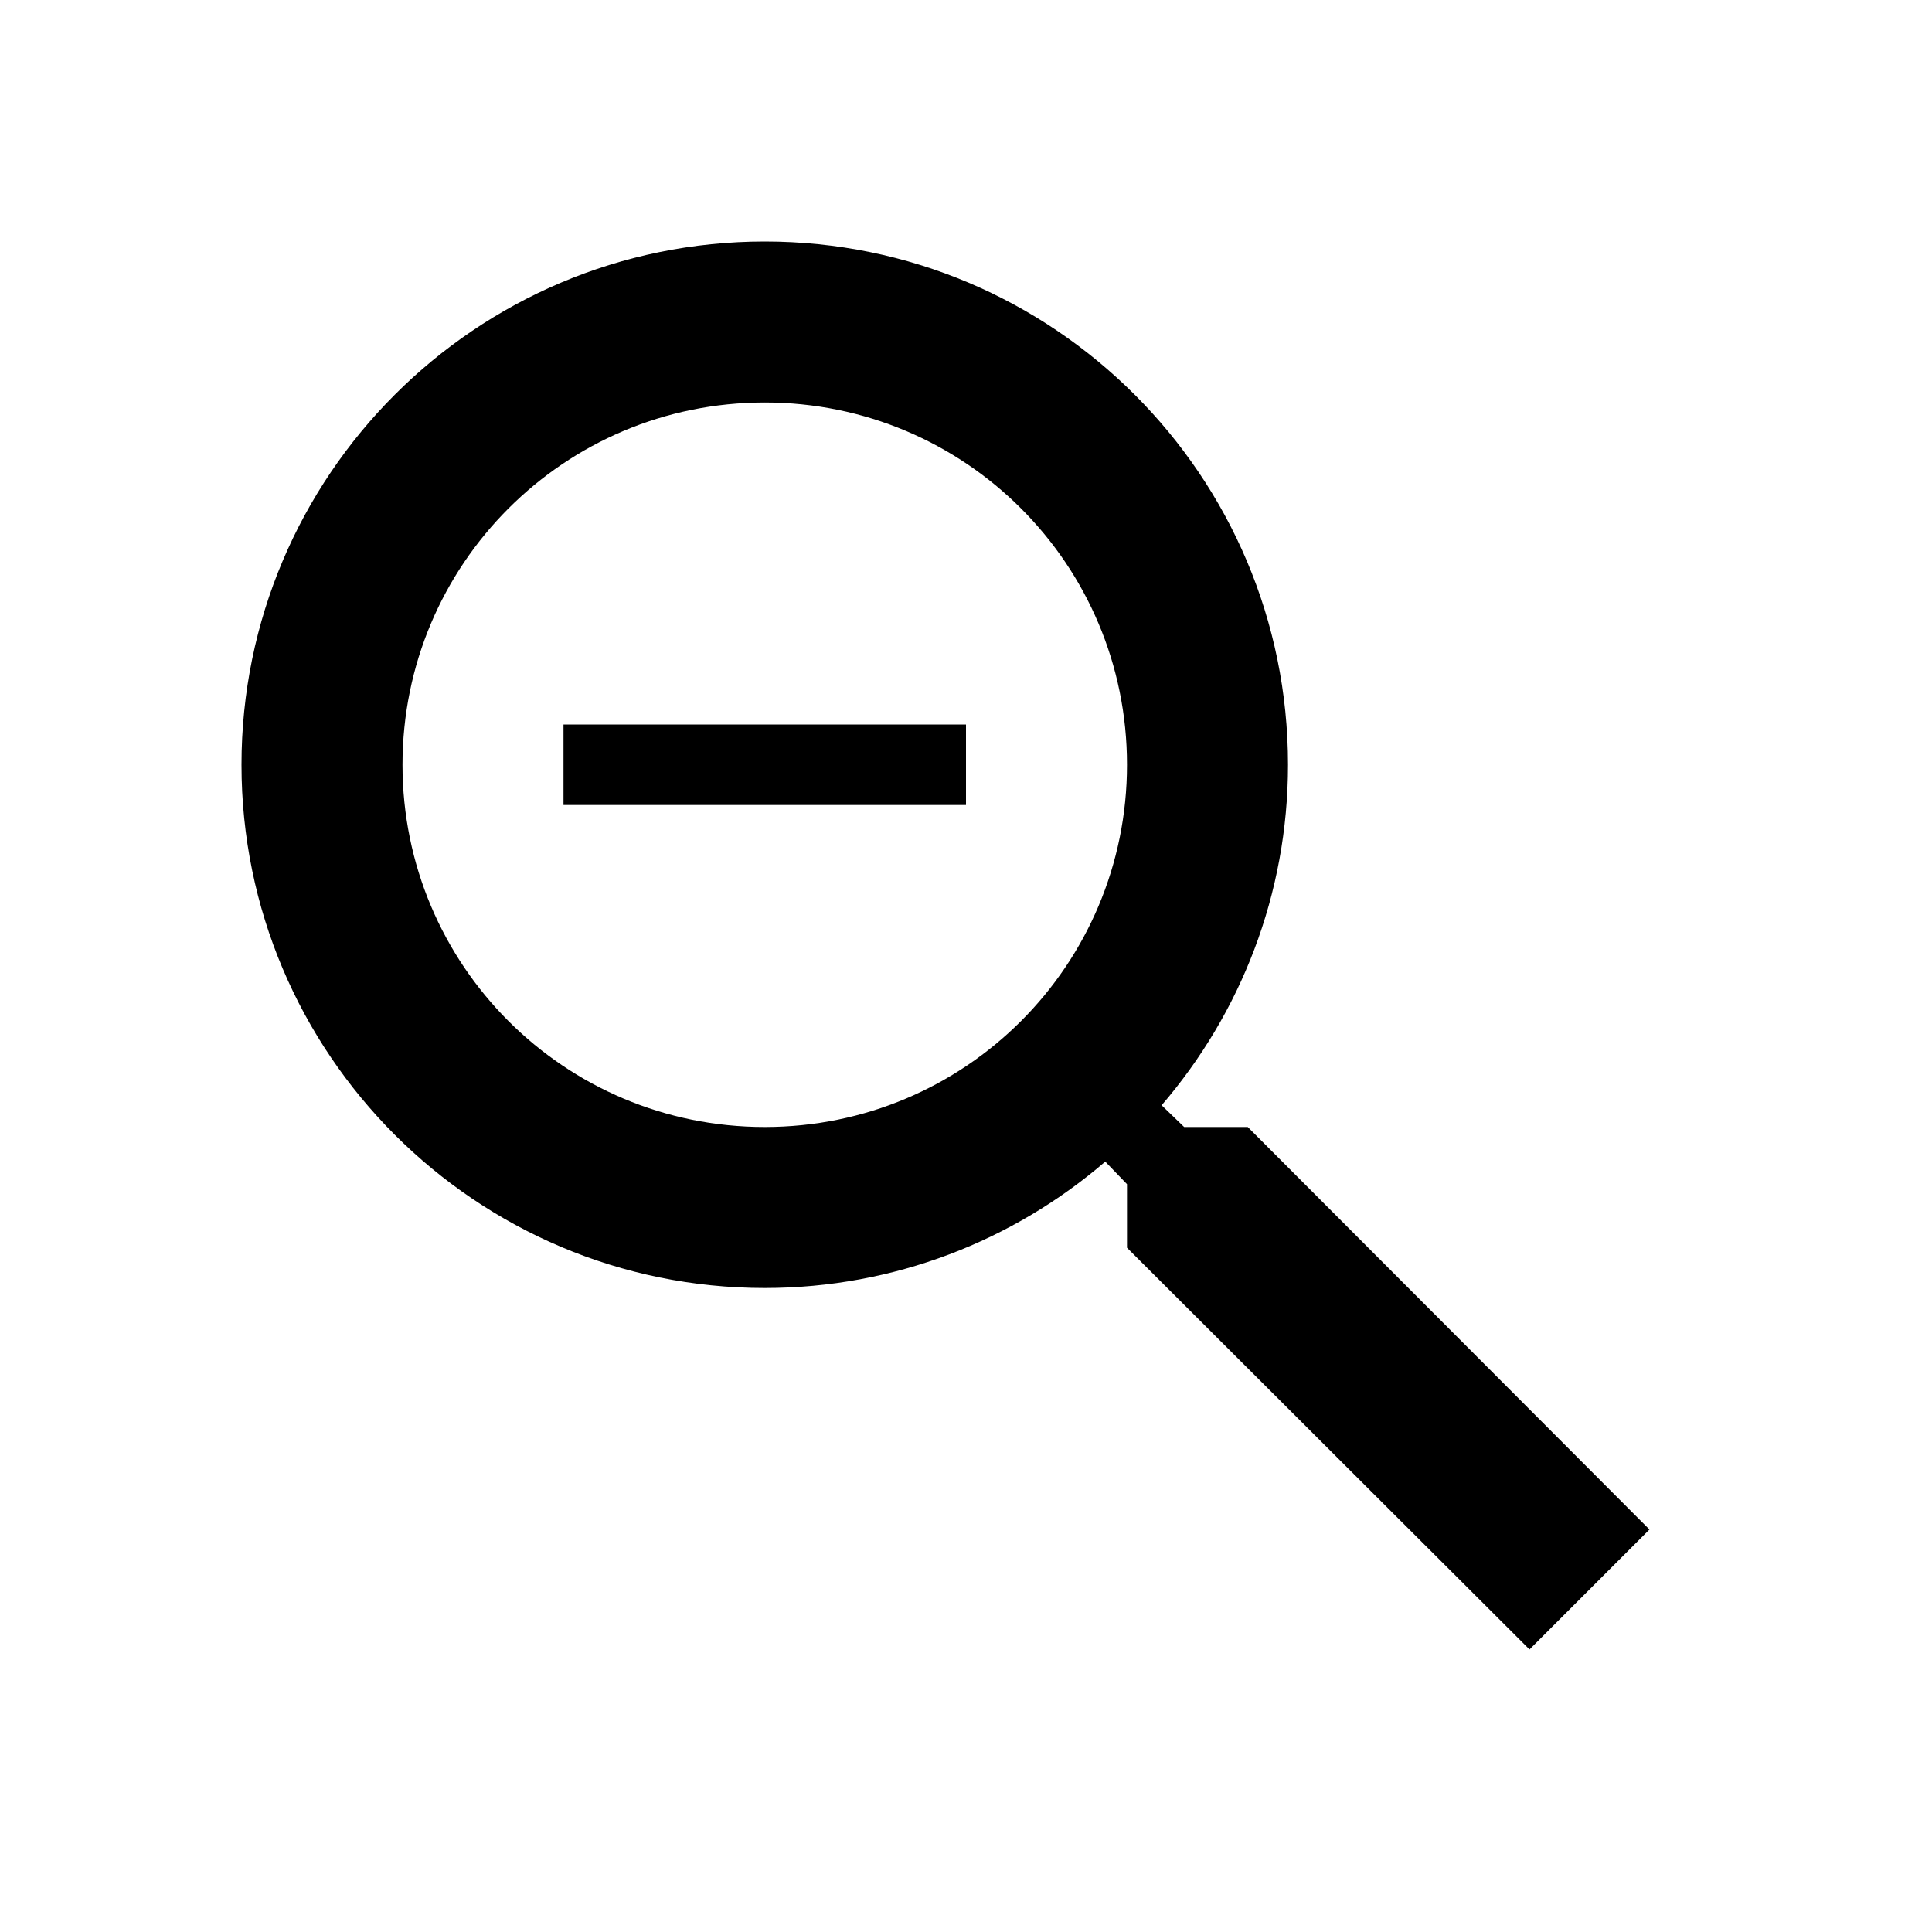
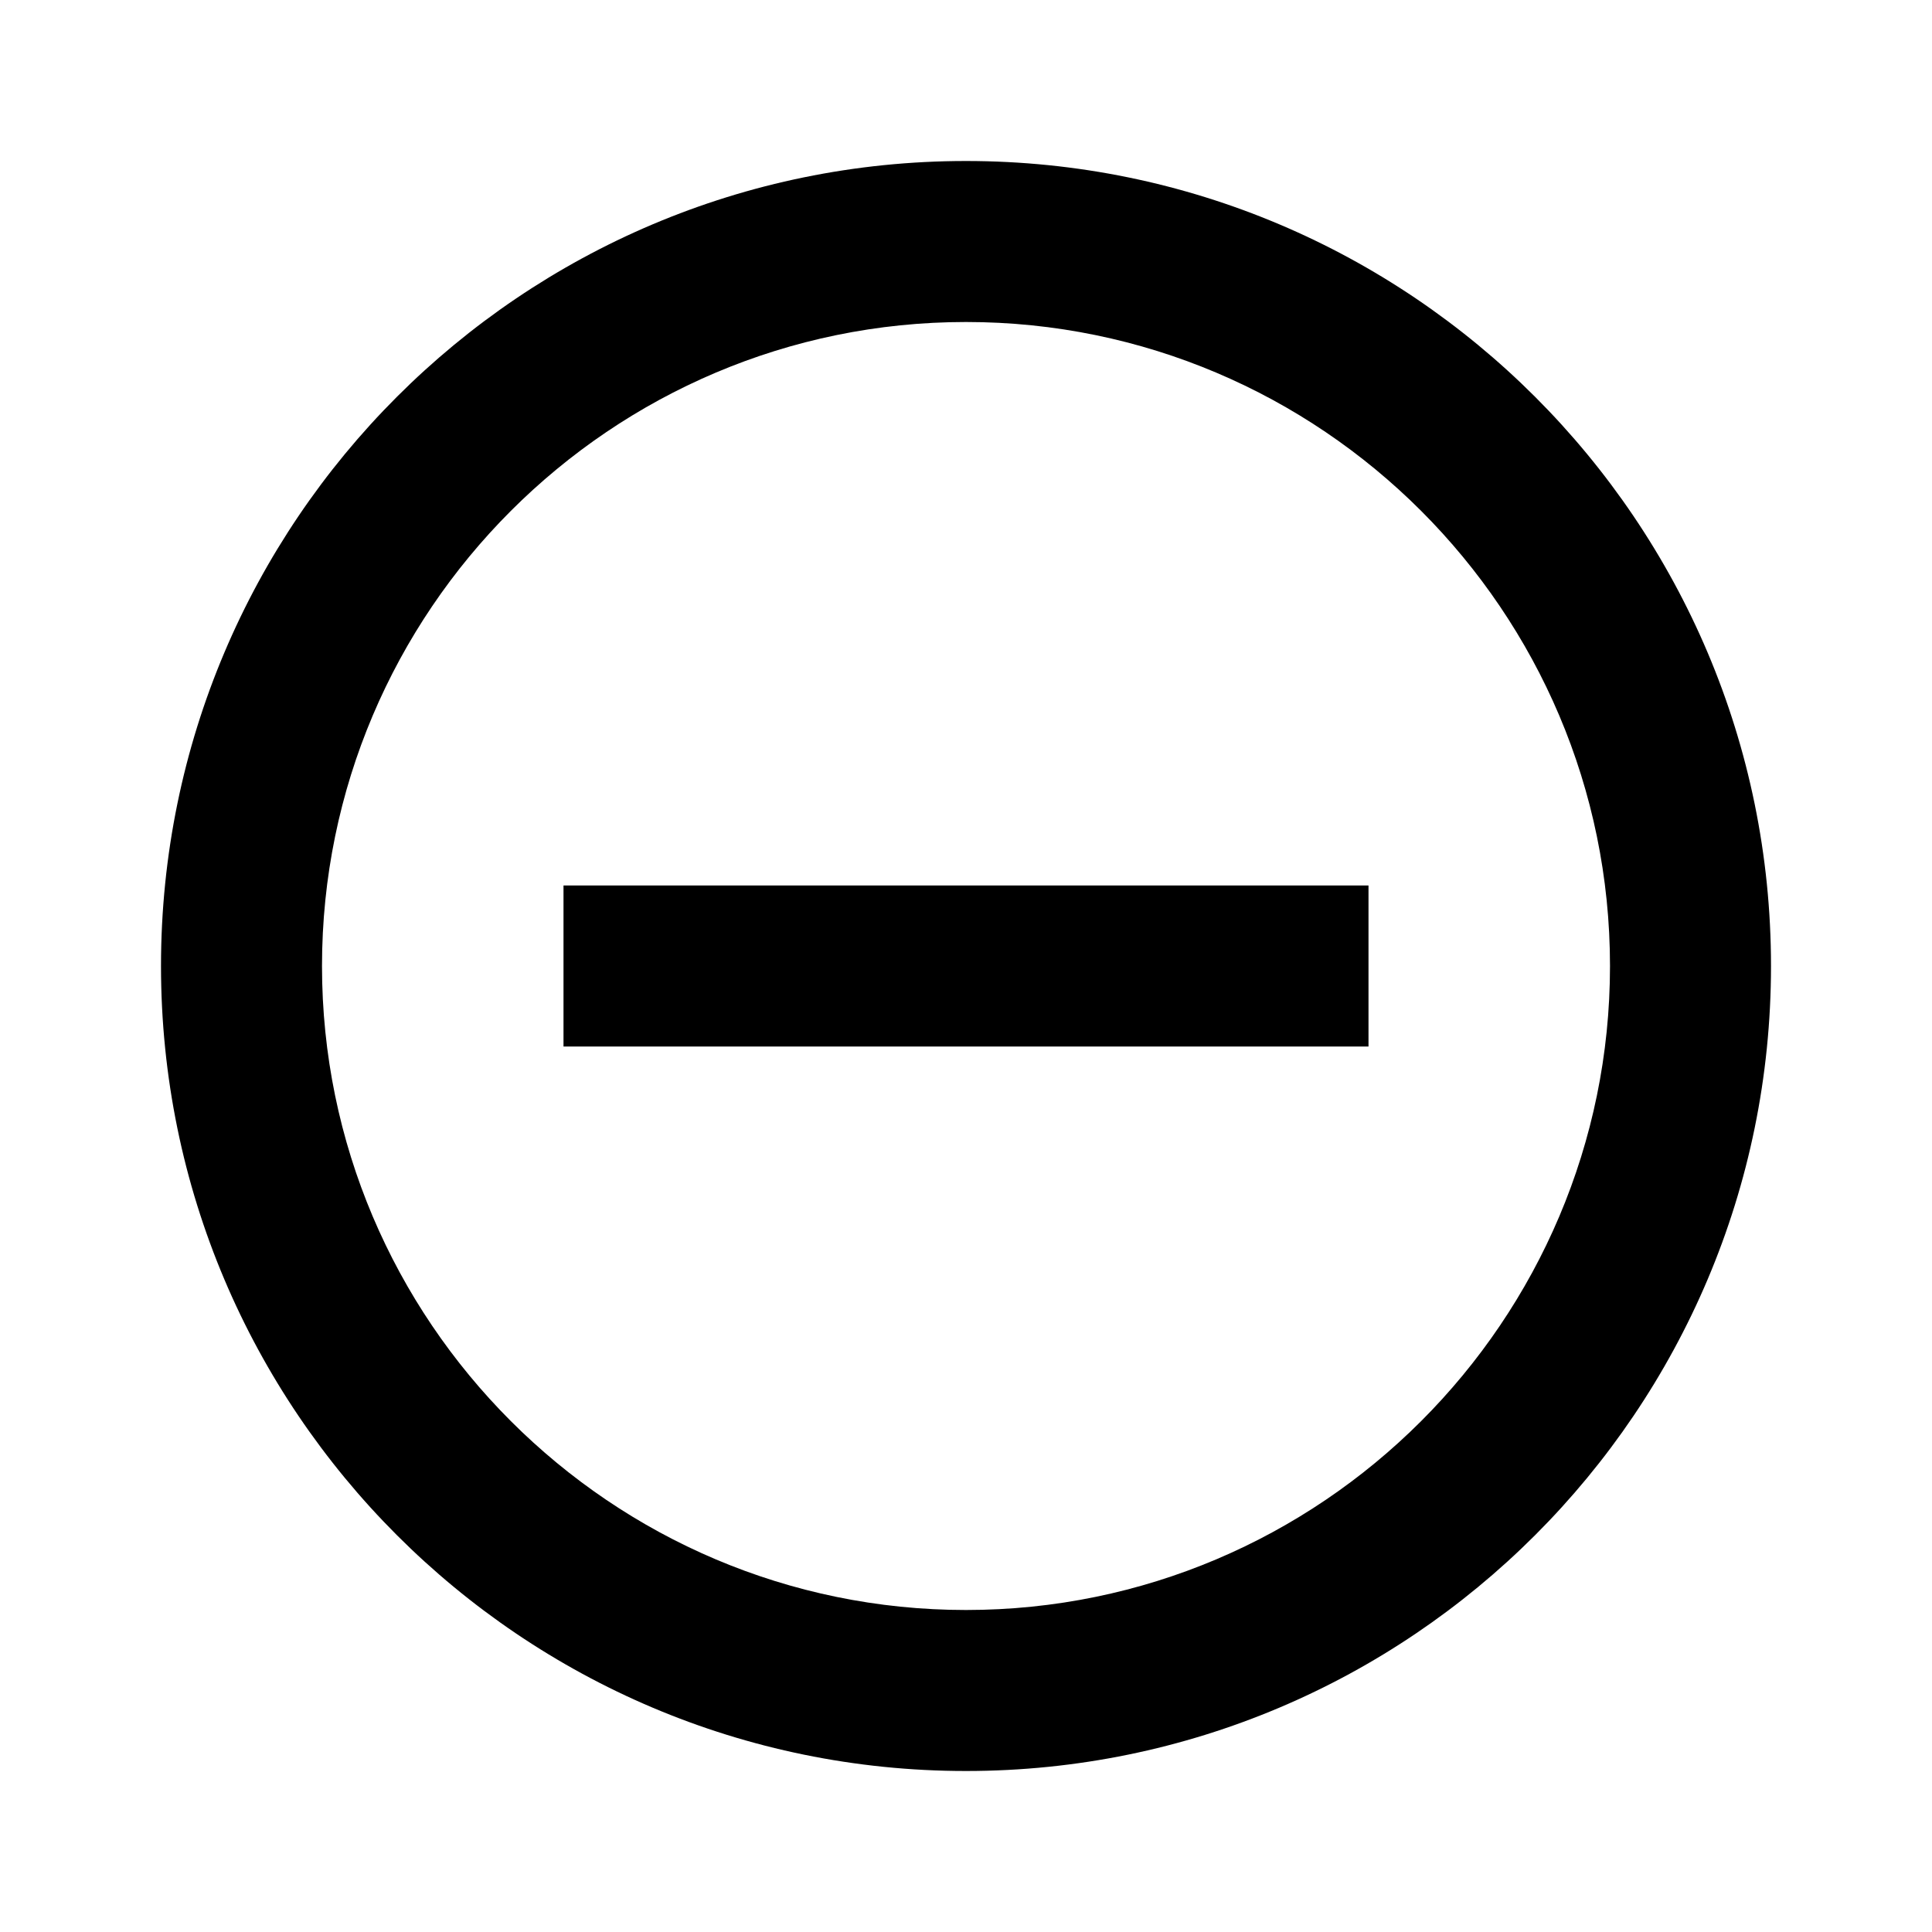
<svg xmlns="http://www.w3.org/2000/svg" viewBox="0 0 24 24" fill="black" width="18px" height="18px">
-   <path d="M0 0h24v24H0V0z" fill="none" />
-   <path d="M15.5 14h-.79l-.28-.27C15.41 12.59 16 11.11 16 9.5 16 5.91 13.09 3 9.5 3S3 5.91 3 9.5 5.91 16 9.5 16c1.61 0 3.09-.59 4.23-1.57l.27.28v.79l5 4.99L20.49 19l-4.99-5zm-6 0C7.01 14 5 11.99 5 9.5S7.01 5 9.5 5 14 7.01 14 9.5 11.99 14 9.5 14zM7 9h5v1H7z" />
+   <path d="M0 0h24v24H0z" fill="none" />
+   <path d="M7 11v2h10v-2H7zm5-9C6.48 2 2 6.48 2 12s4.48 10 10 10 10-4.48 10-10S17.52 2 12 2zm0 18c-4.41 0-8-3.59-8-8s3.59-8 8-8 8 3.59 8 8-3.59 8-8 8z" />
</svg>
